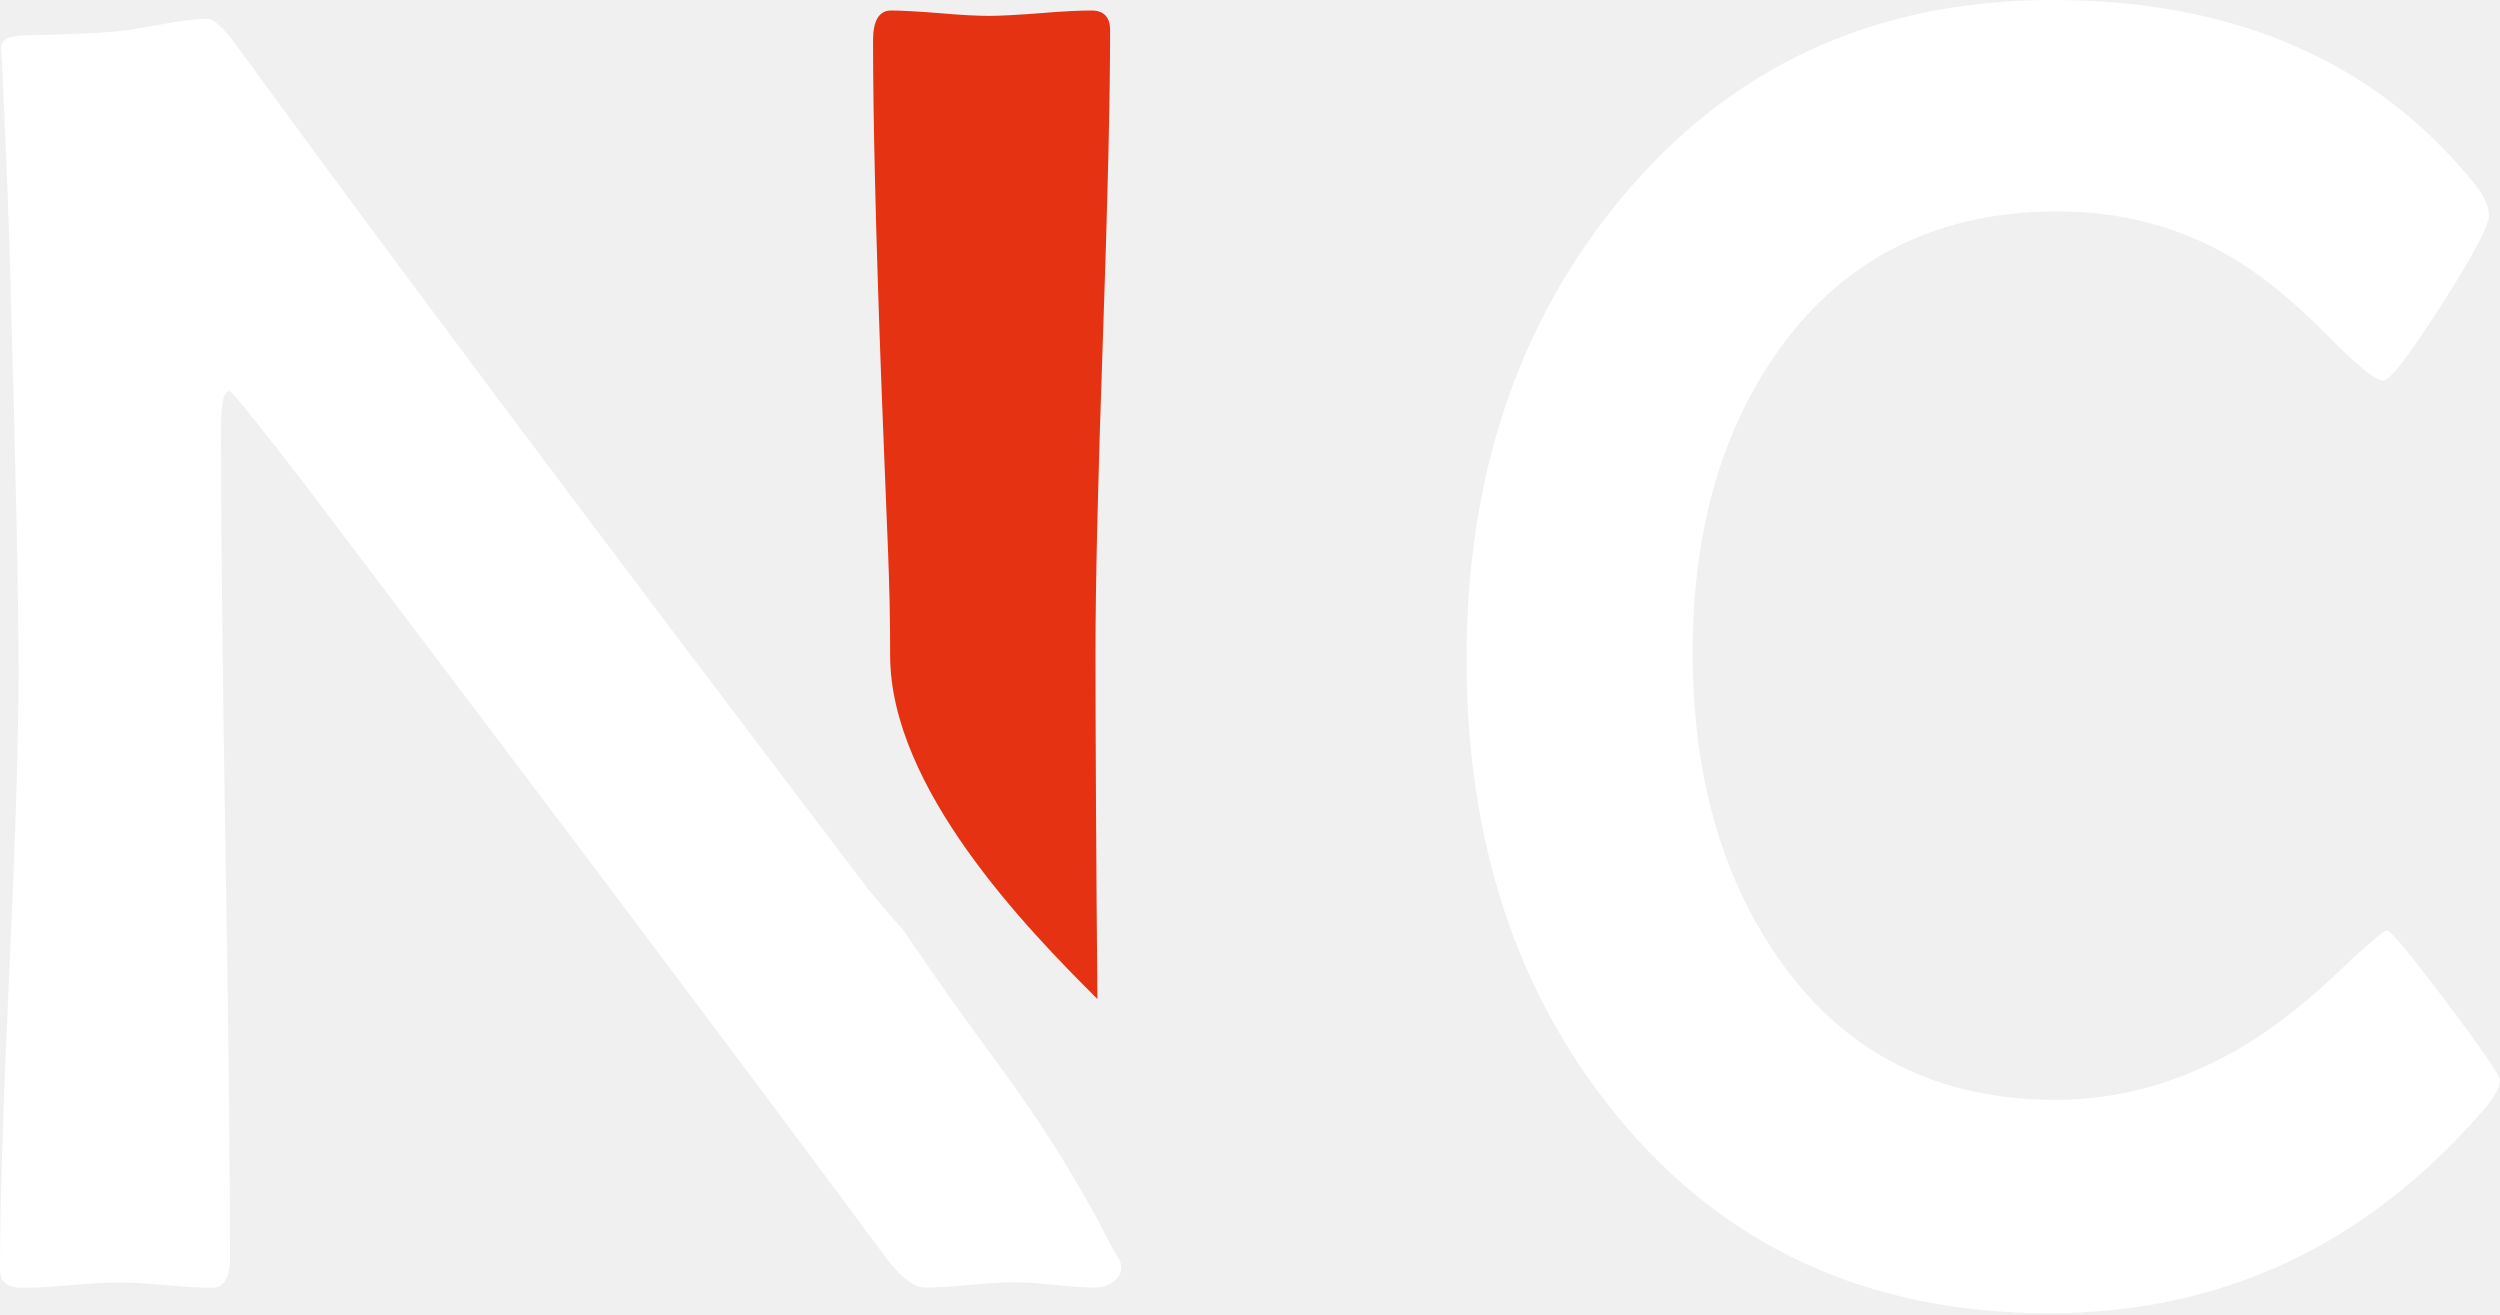
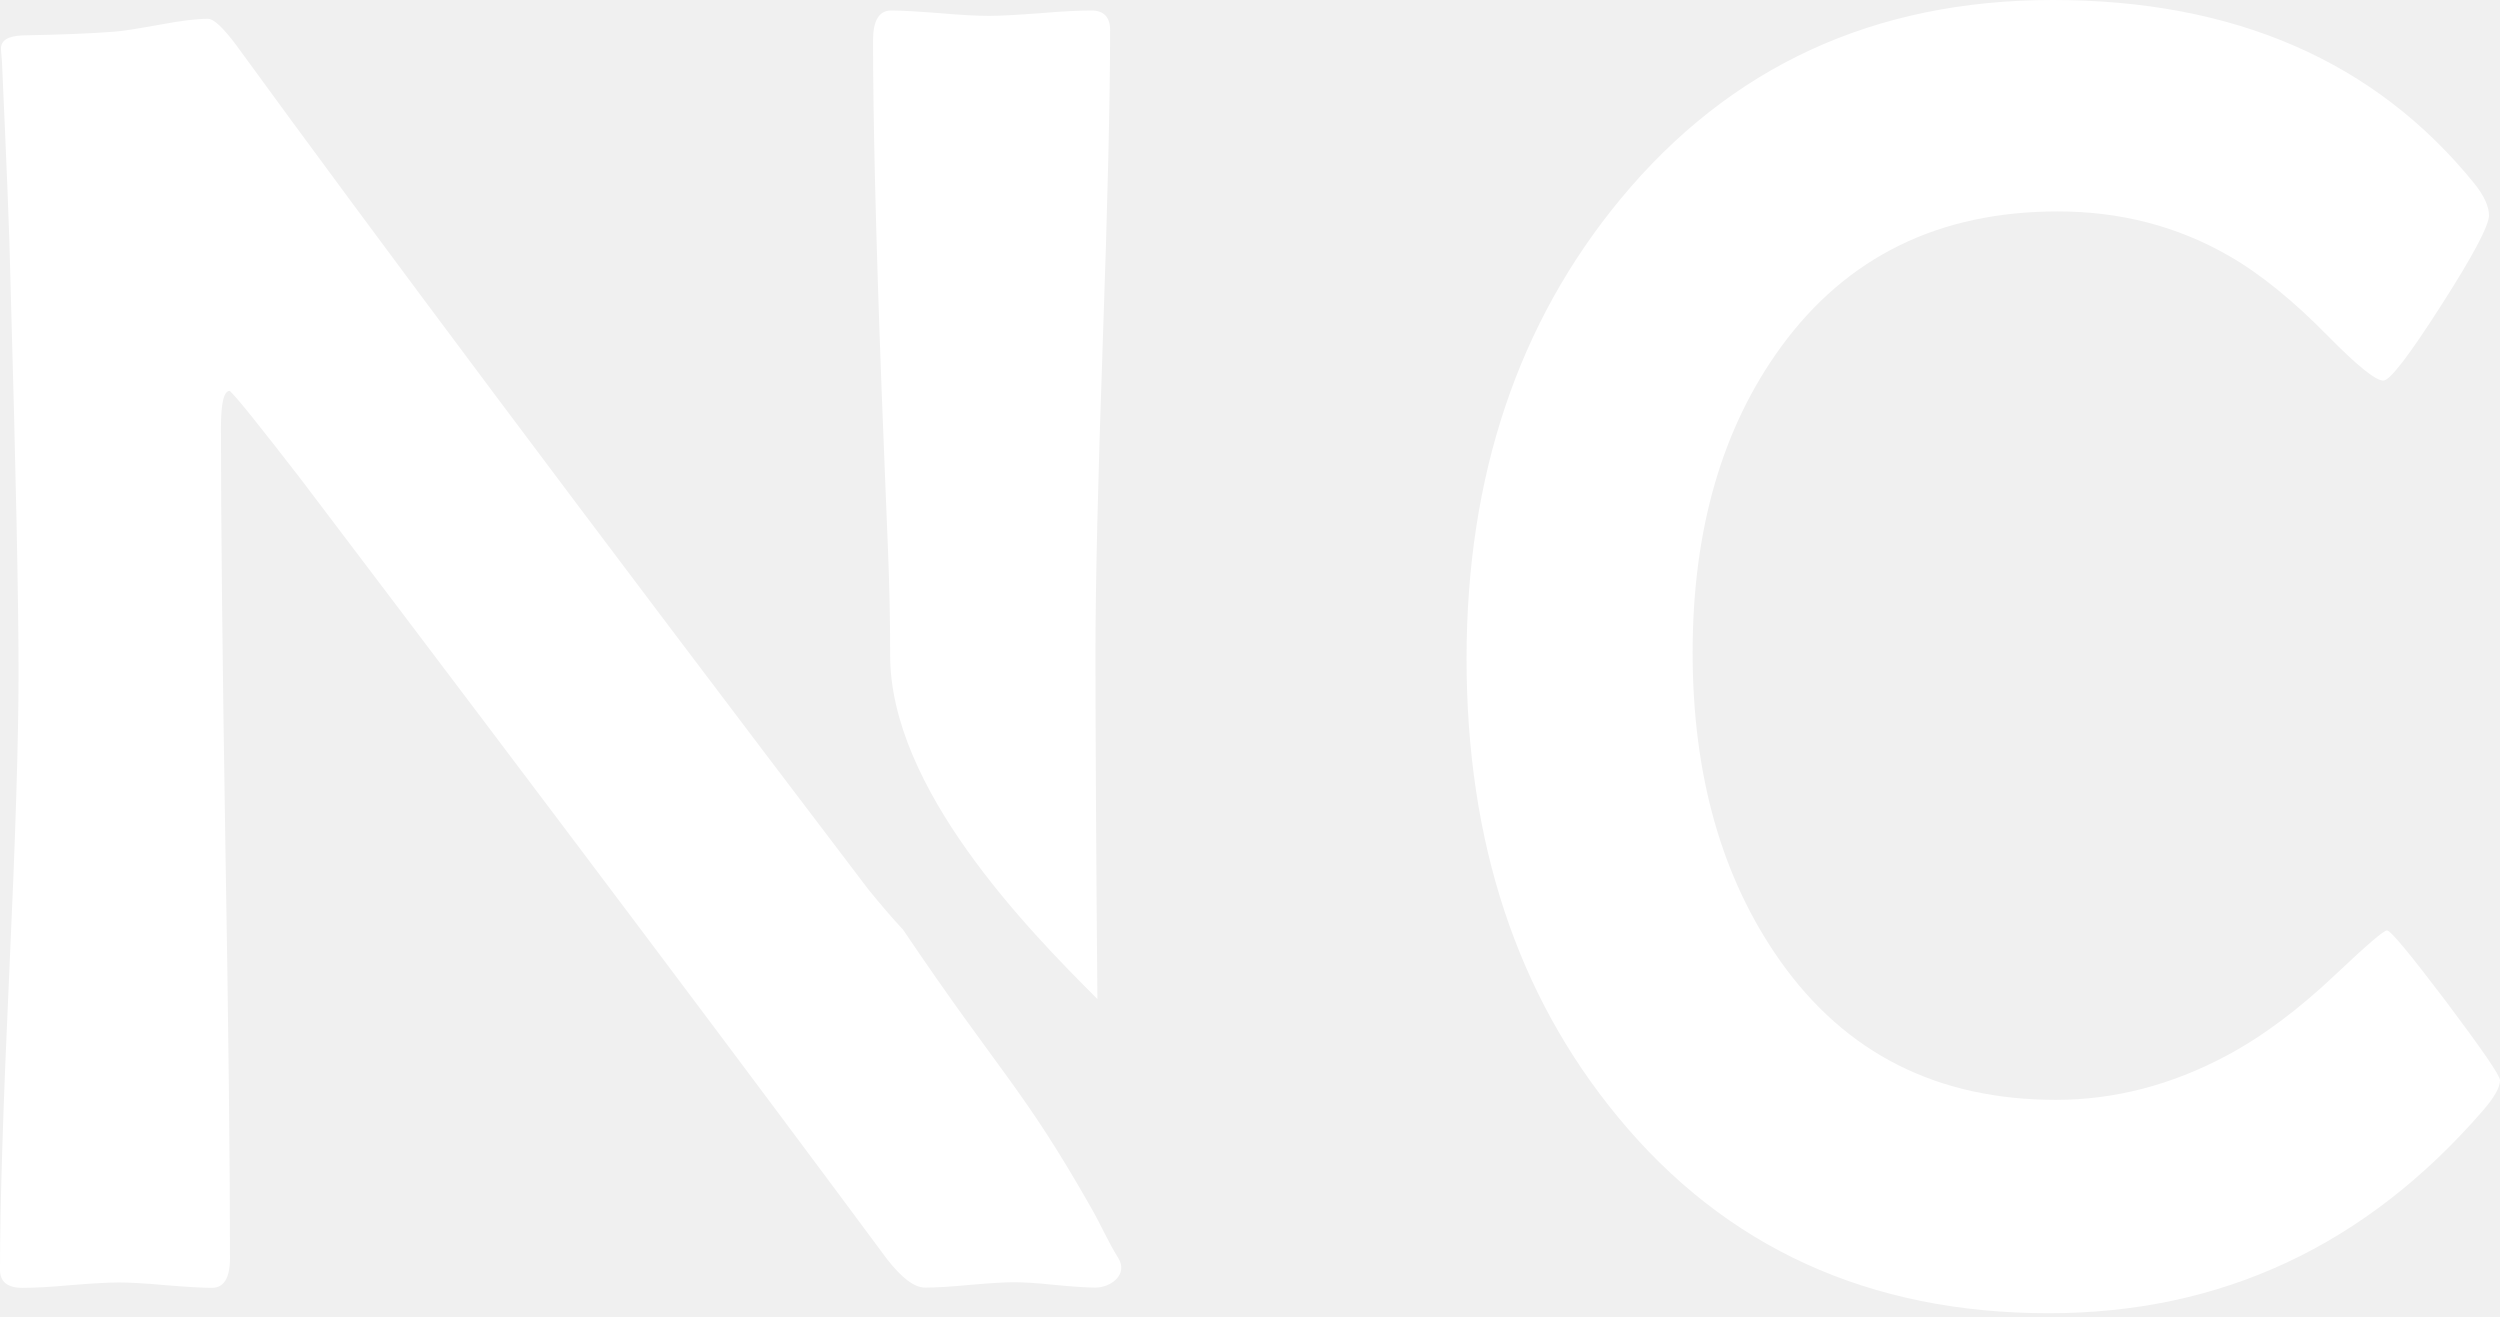
- <svg xmlns="http://www.w3.org/2000/svg" width="500" height="263" viewBox="0 0 500 263" fill="none">
-   <path d="M222.021 6.006C222.021 19.775 221.533 40.576 220.557 68.359C219.58 96.143 219.092 116.992 219.092 130.811C219.092 143.848 219.238 173.73 219.482 199.805C205.371 185.742 178.027 157.617 178.027 131.055C178.027 115.479 177.49 109.033 176.318 77.881C175.146 46.728 174.609 23.486 174.609 8.057C174.609 4.102 175.83 2.1 178.223 2.1C180.371 2.1 183.594 2.295 187.988 2.637C192.383 3.027 195.654 3.174 197.803 3.174C200.098 3.174 203.516 2.979 208.057 2.637C212.646 2.246 216.016 2.1 218.311 2.1C220.703 2.1 222.021 3.369 222.021 6.006Z" fill="#E53212" />
-   <path d="M500 216.064C500 217.48 498.828 219.531 496.582 222.119C473.193 249.121 444.287 262.646 409.766 262.646C373.828 262.646 345.068 249.512 323.535 223.34C303.369 198.877 293.311 168.408 293.311 131.738C293.311 95.166 303.662 64.551 324.072 39.844C345.947 13.379 374.707 0 410.547 0C446.875 0 475.049 12.207 494.922 36.768C496.875 39.209 497.803 41.406 497.803 43.066C497.803 45.068 494.629 51.123 488.232 61.084C481.836 71.094 477.979 76.123 476.66 76.123C475.146 76.123 471.436 73.144 465.674 67.285C458.643 60.107 451.953 54.688 445.703 51.123C435.4 45.215 424.023 42.285 411.572 42.285C387.842 42.285 369.385 51.318 356.201 69.385C344.434 85.547 338.525 105.908 338.525 130.518C338.525 155.029 344.336 175.586 356.006 192.139C369.141 210.742 387.549 219.971 411.182 219.971C422.949 219.971 434.277 216.992 445.215 211.182C452.393 207.373 459.717 201.904 467.139 194.873C473.34 189.014 476.758 186.084 477.393 186.084C478.125 186.084 482.031 190.82 489.209 200.293C496.387 209.863 500 215.088 500 216.064ZM218.311 241.699C220.166 244.922 221.631 248.389 223.633 251.562C225.732 254.932 222.119 257.52 219.092 257.52C217.236 257.52 214.551 257.324 210.938 256.982C207.324 256.592 204.541 256.445 202.783 256.445C200.83 256.445 197.9 256.641 193.896 256.982C189.893 257.373 186.963 257.52 185.01 257.52C182.861 257.52 180.371 255.615 177.393 251.807C151.562 216.943 112.549 164.941 60.107 95.752C51.953 85.205 47.217 79.297 45.947 78.174C44.775 78.174 44.19 80.615 44.19 85.547C44.19 104.004 44.482 131.641 45.068 168.604C45.703 205.518 45.996 233.203 45.996 251.611C45.996 255.615 44.775 257.568 42.383 257.568C40.381 257.568 37.256 257.373 33.057 257.031C28.906 256.641 25.781 256.494 23.73 256.494C21.582 256.494 18.359 256.689 14.111 257.031C9.912 257.422 6.641 257.568 4.492 257.568C1.465 257.568 0 256.348 0 253.955C0 240.82 0.635 220.996 1.855 194.434C3.076 167.969 3.711 148.047 3.711 134.717C3.711 120.264 3.174 94.141 2.1 56.445C1.904 46.631 1.27 31.934 0.391 12.305L0.195 9.961C0.098 8.105 1.465 7.227 4.492 7.08C12.305 6.934 18.359 6.689 22.754 6.348C24.463 6.25 27.588 5.713 32.275 4.883C36.182 4.15 39.307 3.76 41.602 3.76C42.725 3.76 44.58 5.469 47.217 8.984C74.756 46.826 116.846 103.125 173.633 177.832C176.172 180.957 178.467 183.643 180.615 185.937C200.146 214.893 204.541 217.432 218.311 241.699Z" fill="white" />
+ <svg xmlns="http://www.w3.org/2000/svg" width="340" height="179" viewBox="0 0 340 179" fill="none">
+   <path d="M150.975 4.084C150.975 13.447 150.643 27.592 149.979 46.484C149.314 65.377 148.982 79.555 148.982 88.951C148.982 97.816 149.082 118.137 149.248 135.867C139.652 126.305 121.059 107.18 121.059 89.117C121.059 78.525 120.693 74.143 119.896 52.959C119.1 31.775 118.734 15.971 118.734 5.479C118.734 2.789 119.564 1.428 121.191 1.428C122.652 1.428 124.844 1.561 127.832 1.793C130.82 2.059 133.045 2.158 134.506 2.158C136.066 2.158 138.391 2.025 141.479 1.793C144.6 1.527 146.891 1.428 148.451 1.428C150.078 1.428 150.975 2.291 150.975 4.084Z" fill="white" />
+   <path d="M340 146.924C340 147.887 339.203 149.281 337.676 151.041C321.771 169.402 302.115 178.6 278.641 178.6C254.203 178.6 234.646 169.668 220.004 151.871C206.291 135.236 199.451 114.518 199.451 89.582C199.451 64.713 206.49 43.895 220.369 27.094C235.244 9.098 254.801 0 279.172 0C303.875 0 323.033 8.301 336.547 25.002C337.875 26.662 338.506 28.156 338.506 29.285C338.506 30.646 336.348 34.764 331.998 41.537C327.648 48.344 325.025 51.764 324.129 51.764C323.1 51.764 320.576 49.738 316.658 45.754C311.877 40.873 307.328 37.188 303.078 34.764C296.072 30.746 288.336 28.754 279.869 28.754C263.732 28.754 251.182 34.897 242.217 47.182C234.215 58.172 230.197 72.018 230.197 88.752C230.197 105.42 234.148 119.398 242.084 130.654C251.016 143.305 263.533 149.58 279.604 149.58C287.605 149.58 295.309 147.555 302.746 143.604C307.627 141.014 312.607 137.295 317.654 132.514C321.871 128.529 324.195 126.537 324.627 126.537C325.125 126.537 327.781 129.758 332.662 136.199C337.543 142.707 340 146.26 340 146.924ZM148.451 164.355C149.713 166.547 150.709 168.904 152.07 171.062C153.498 173.354 151.041 175.113 148.982 175.113C147.721 175.113 145.895 174.98 143.438 174.748C140.98 174.482 139.088 174.383 137.893 174.383C136.564 174.383 134.572 174.516 131.85 174.748C129.127 175.014 127.135 175.113 125.807 175.113C124.346 175.113 122.652 173.818 120.627 171.229C103.062 147.521 76.533 112.16 40.873 65.111C35.328 57.939 32.107 53.922 31.244 53.158C30.447 53.158 30.049 54.818 30.049 58.172C30.049 70.723 30.248 89.516 30.646 114.65C31.078 139.752 31.277 158.578 31.277 171.096C31.277 173.818 30.447 175.146 28.82 175.146C27.459 175.146 25.334 175.014 22.479 174.781C19.656 174.516 17.531 174.416 16.137 174.416C14.676 174.416 12.484 174.549 9.596 174.781C6.74 175.047 4.516 175.146 3.055 175.146C0.996 175.146 0 174.316 0 172.689C0 163.758 0.432 150.277 1.262 132.215C2.092 114.219 2.523 100.672 2.523 91.607C2.523 81.779 2.158 64.016 1.428 38.383C1.295 31.709 0.863 21.715 0.266 8.367L0.133 6.773C0.066 5.512 0.996 4.914 3.055 4.814C8.367 4.715 12.484 4.549 15.473 4.316C16.635 4.25 18.76 3.885 21.947 3.32C24.604 2.822 26.729 2.557 28.289 2.557C29.053 2.557 30.314 3.719 32.107 6.109C50.834 31.842 79.455 70.125 118.07 120.926C119.797 123.051 121.357 124.877 122.818 126.437C136.1 146.127 139.088 147.854 148.451 164.355Z" fill="white" />
</svg>
